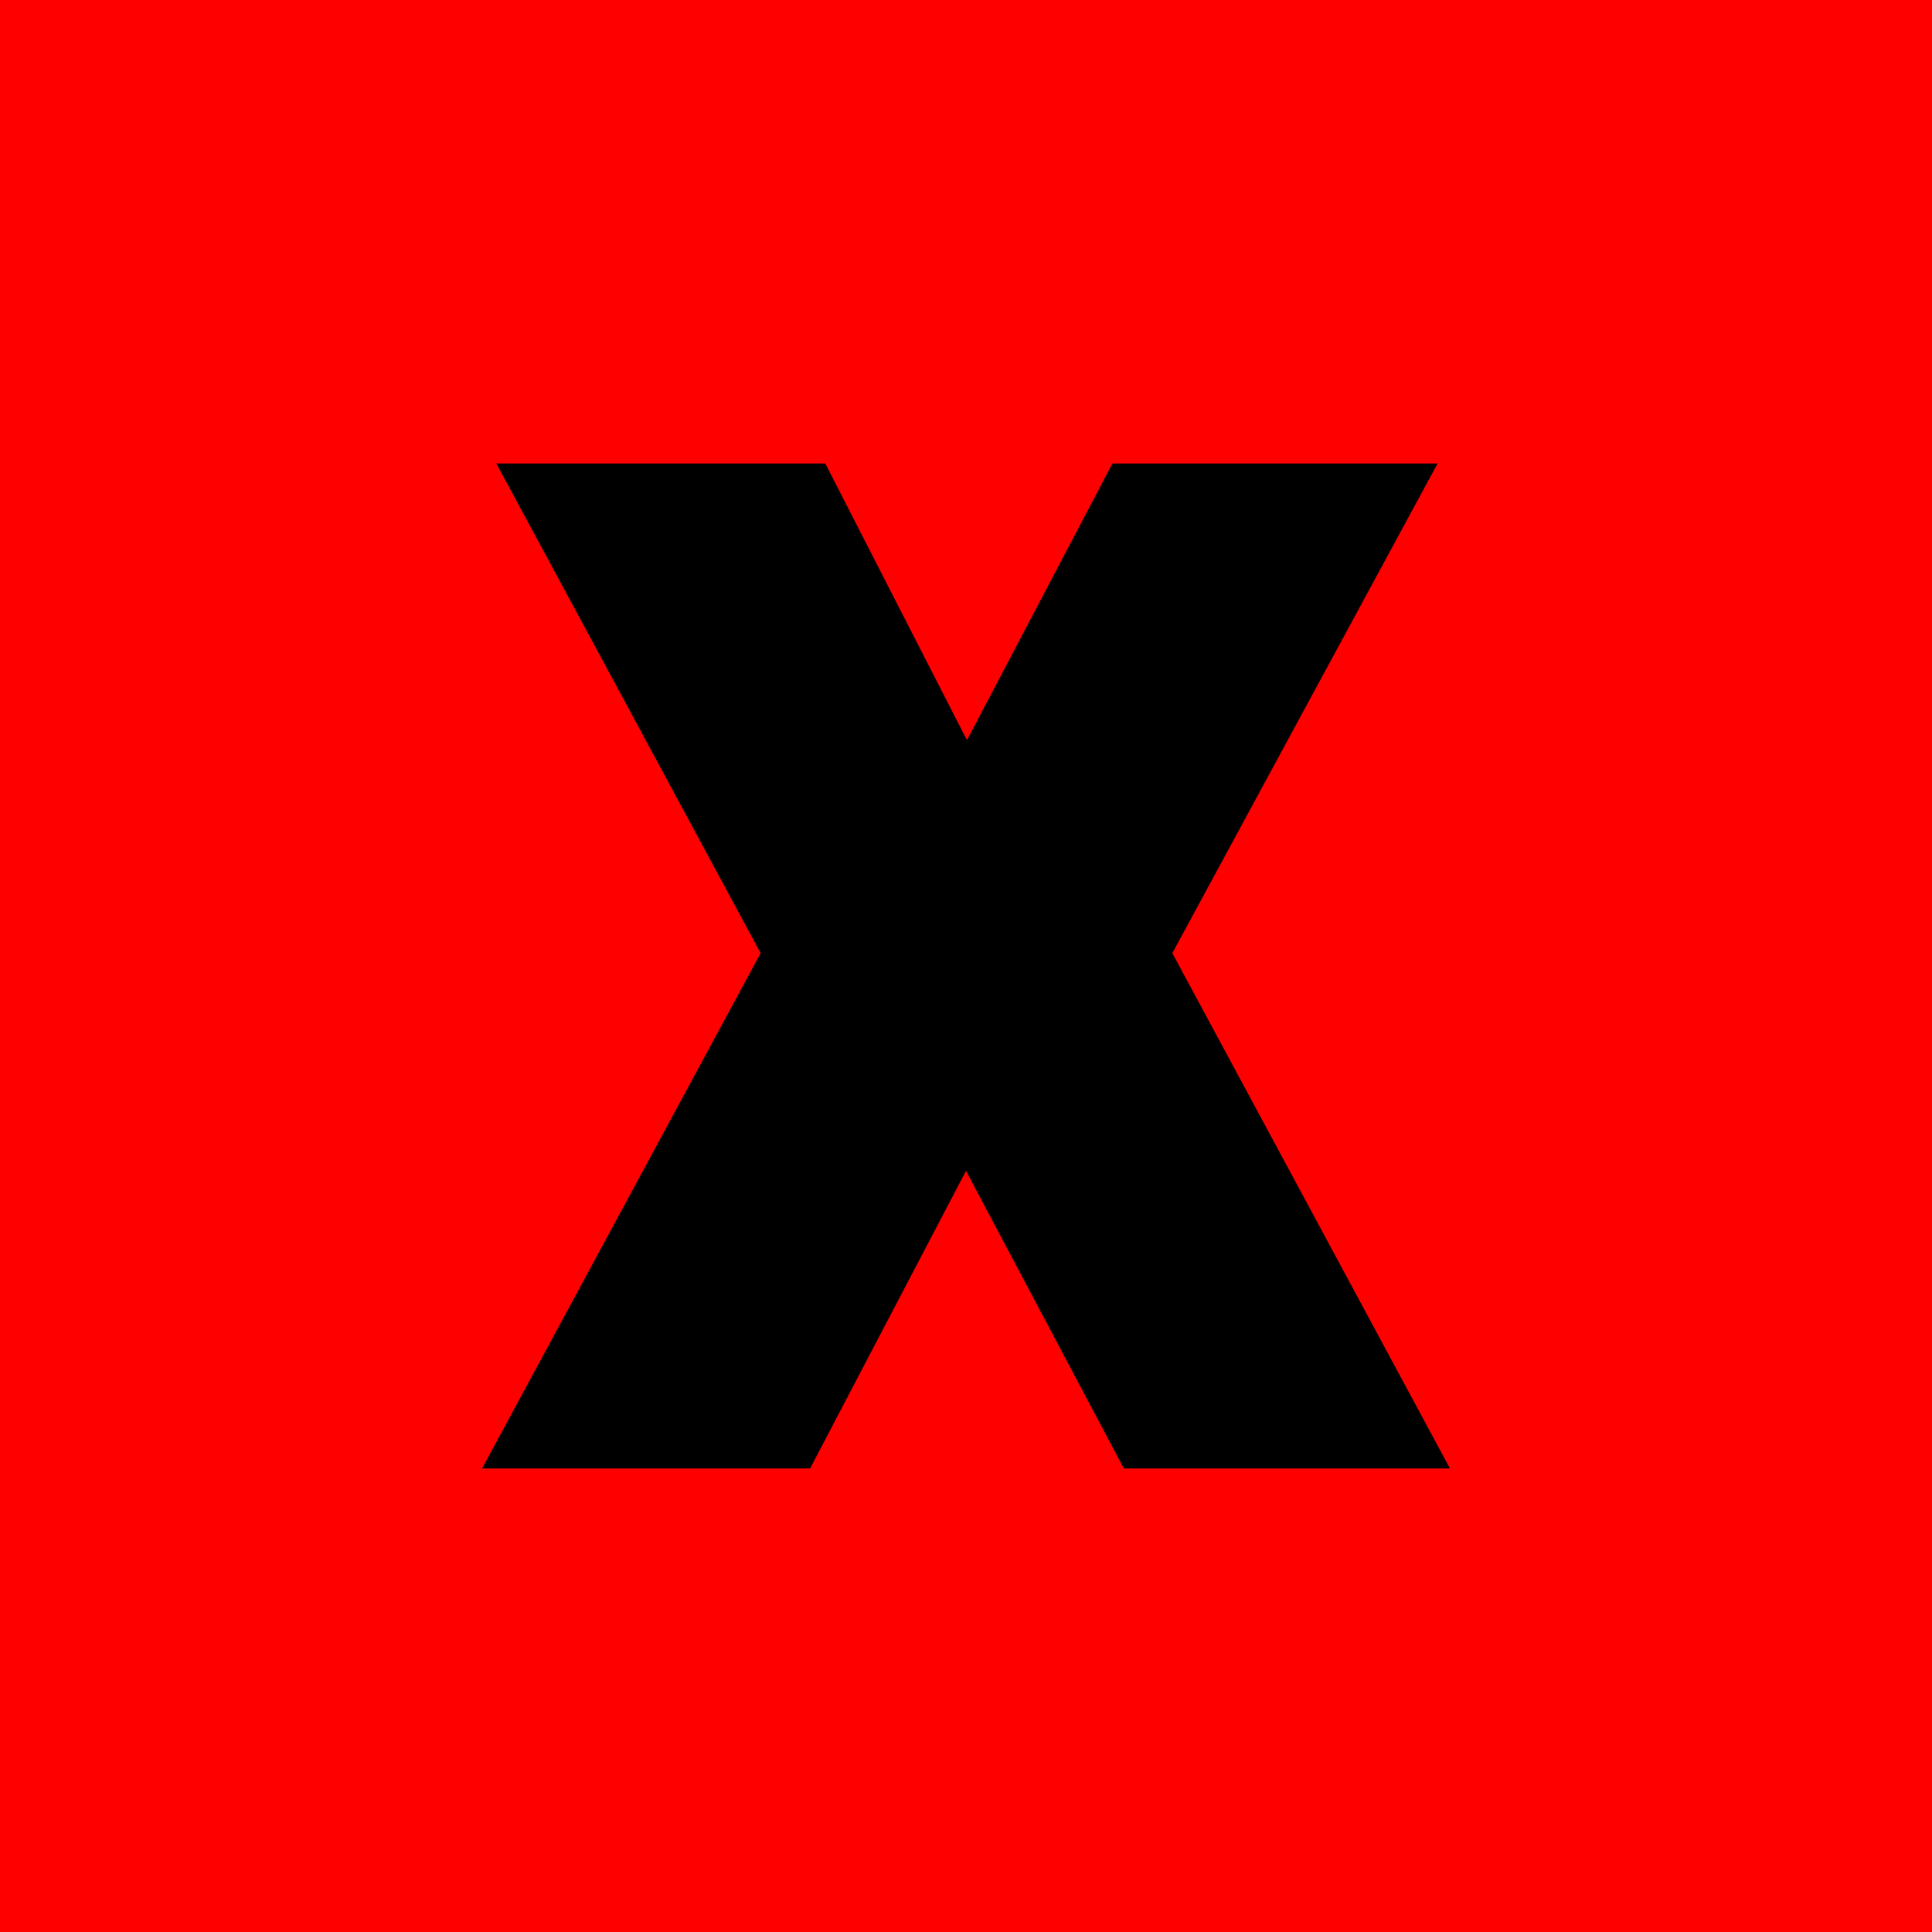
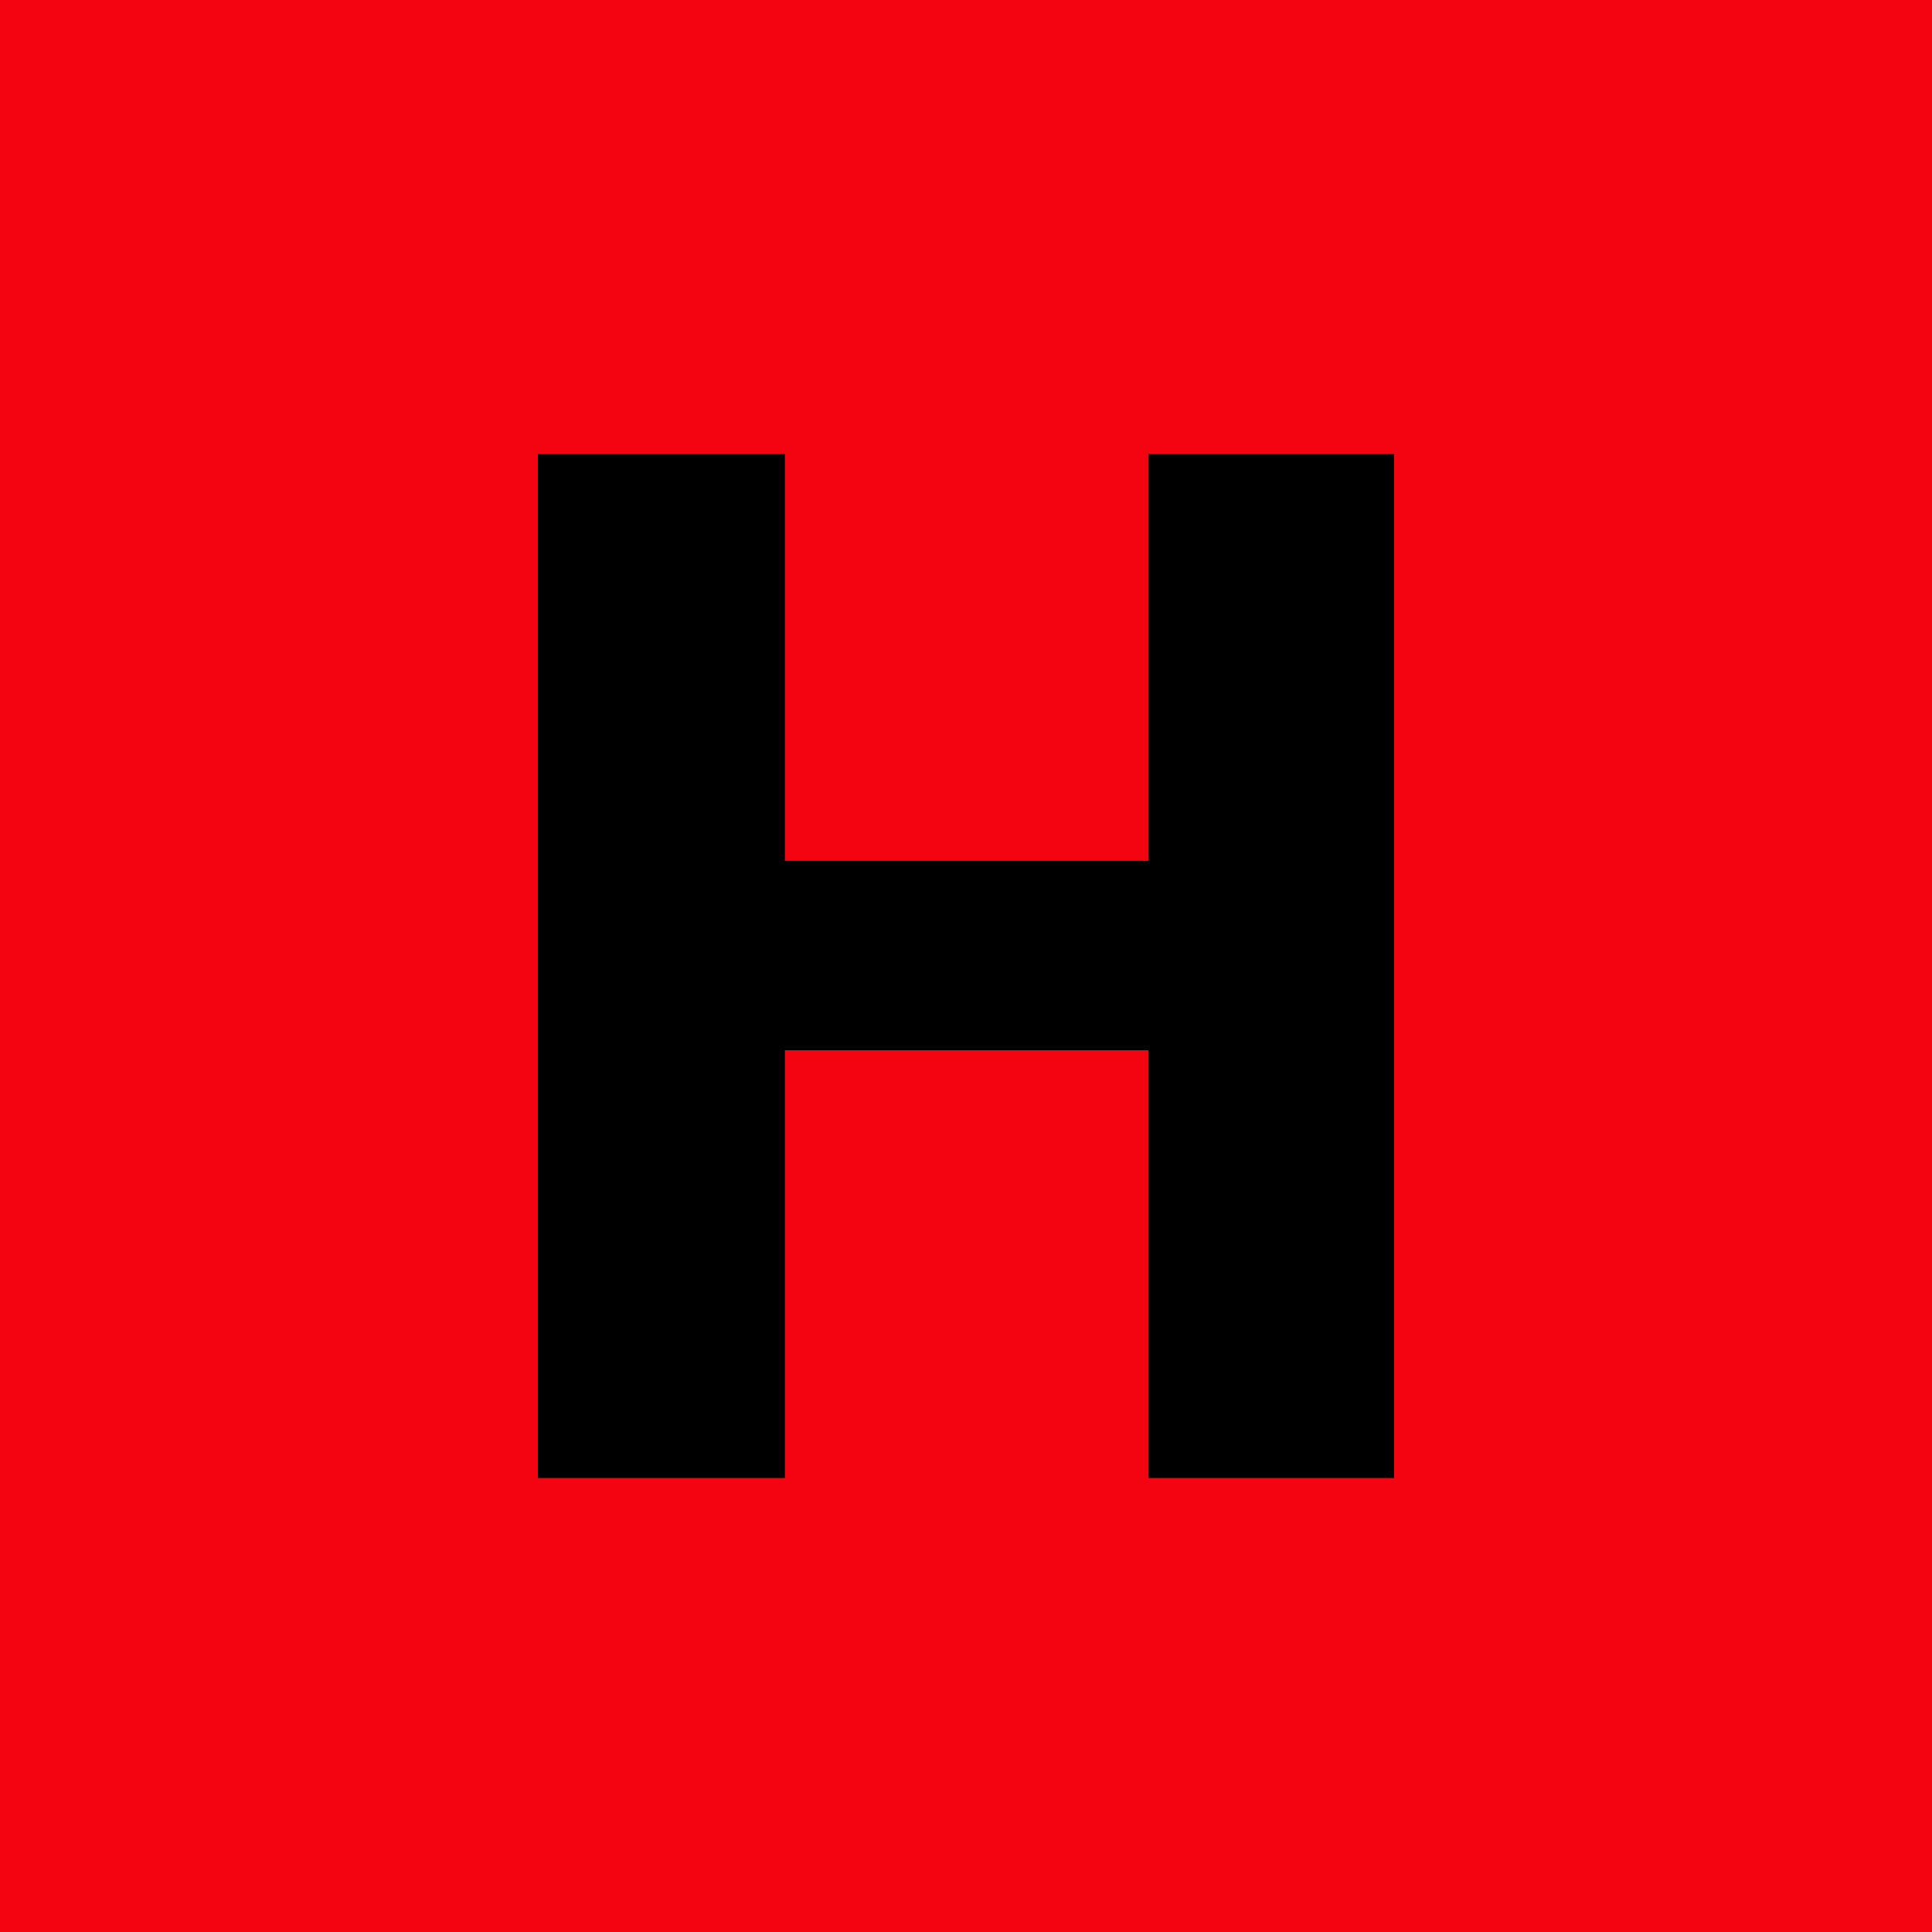
<svg xmlns="http://www.w3.org/2000/svg" version="1.1" width="200" height="200">
  <svg version="1.1" width="200" height="200">
    <svg version="1.1" viewBox="0 0 200 200">
      <rect width="200" height="200" fill="url('#gradient')" />
      <defs>
-         <linearGradient id="gradient" gradientTransform="rotate(0 0.5 0.5)">
-           <stop offset="0%" stop-color="#ff0000" />
-           <stop offset="100%" stop-color="#ff0000" />
+         <linearGradient id="gradient" gradientTransform="rotate(45 0.5 0.5)">
+           <stop offset="0%" stop-color="#f40410" />
+           <stop offset="100%" stop-color="#f40410" />
        </linearGradient>
      </defs>
      <g>
-         <g fill="#000000" transform="matrix(9.842514,0,0,9.842514,48.81873,152.0159)" stroke="#000000" stroke-width="0">
-           <path d="M3.72-10.57L5.21-7.66L6.74-10.57L10.16-10.57L7.37-5.42L10.29 0L6.86 0L5.20-3.13L3.56 0L0.11 0L3.04-5.42L0.26-10.57L3.72-10.57Z" />
+         <g fill="#000000" transform="matrix(7.454945,0,0,7.454945,47.70196,153.004)" stroke="#ff0000" stroke-width="0">
+           <path d="M12.96-14.22L12.96 0L9.55 0L9.55-5.94L4.50-5.94L4.50 0L1.07 0L1.07-14.22L4.50-14.22L4.50-8.57L9.55-8.57L9.55-14.22L12.96-14.22Z" />
        </g>
      </g>
    </svg>
  </svg>
  <style>@media (prefers-color-scheme: light) { :root { filter: none; } }
@media (prefers-color-scheme: dark) { :root { filter: none; } }
</style>
</svg>
